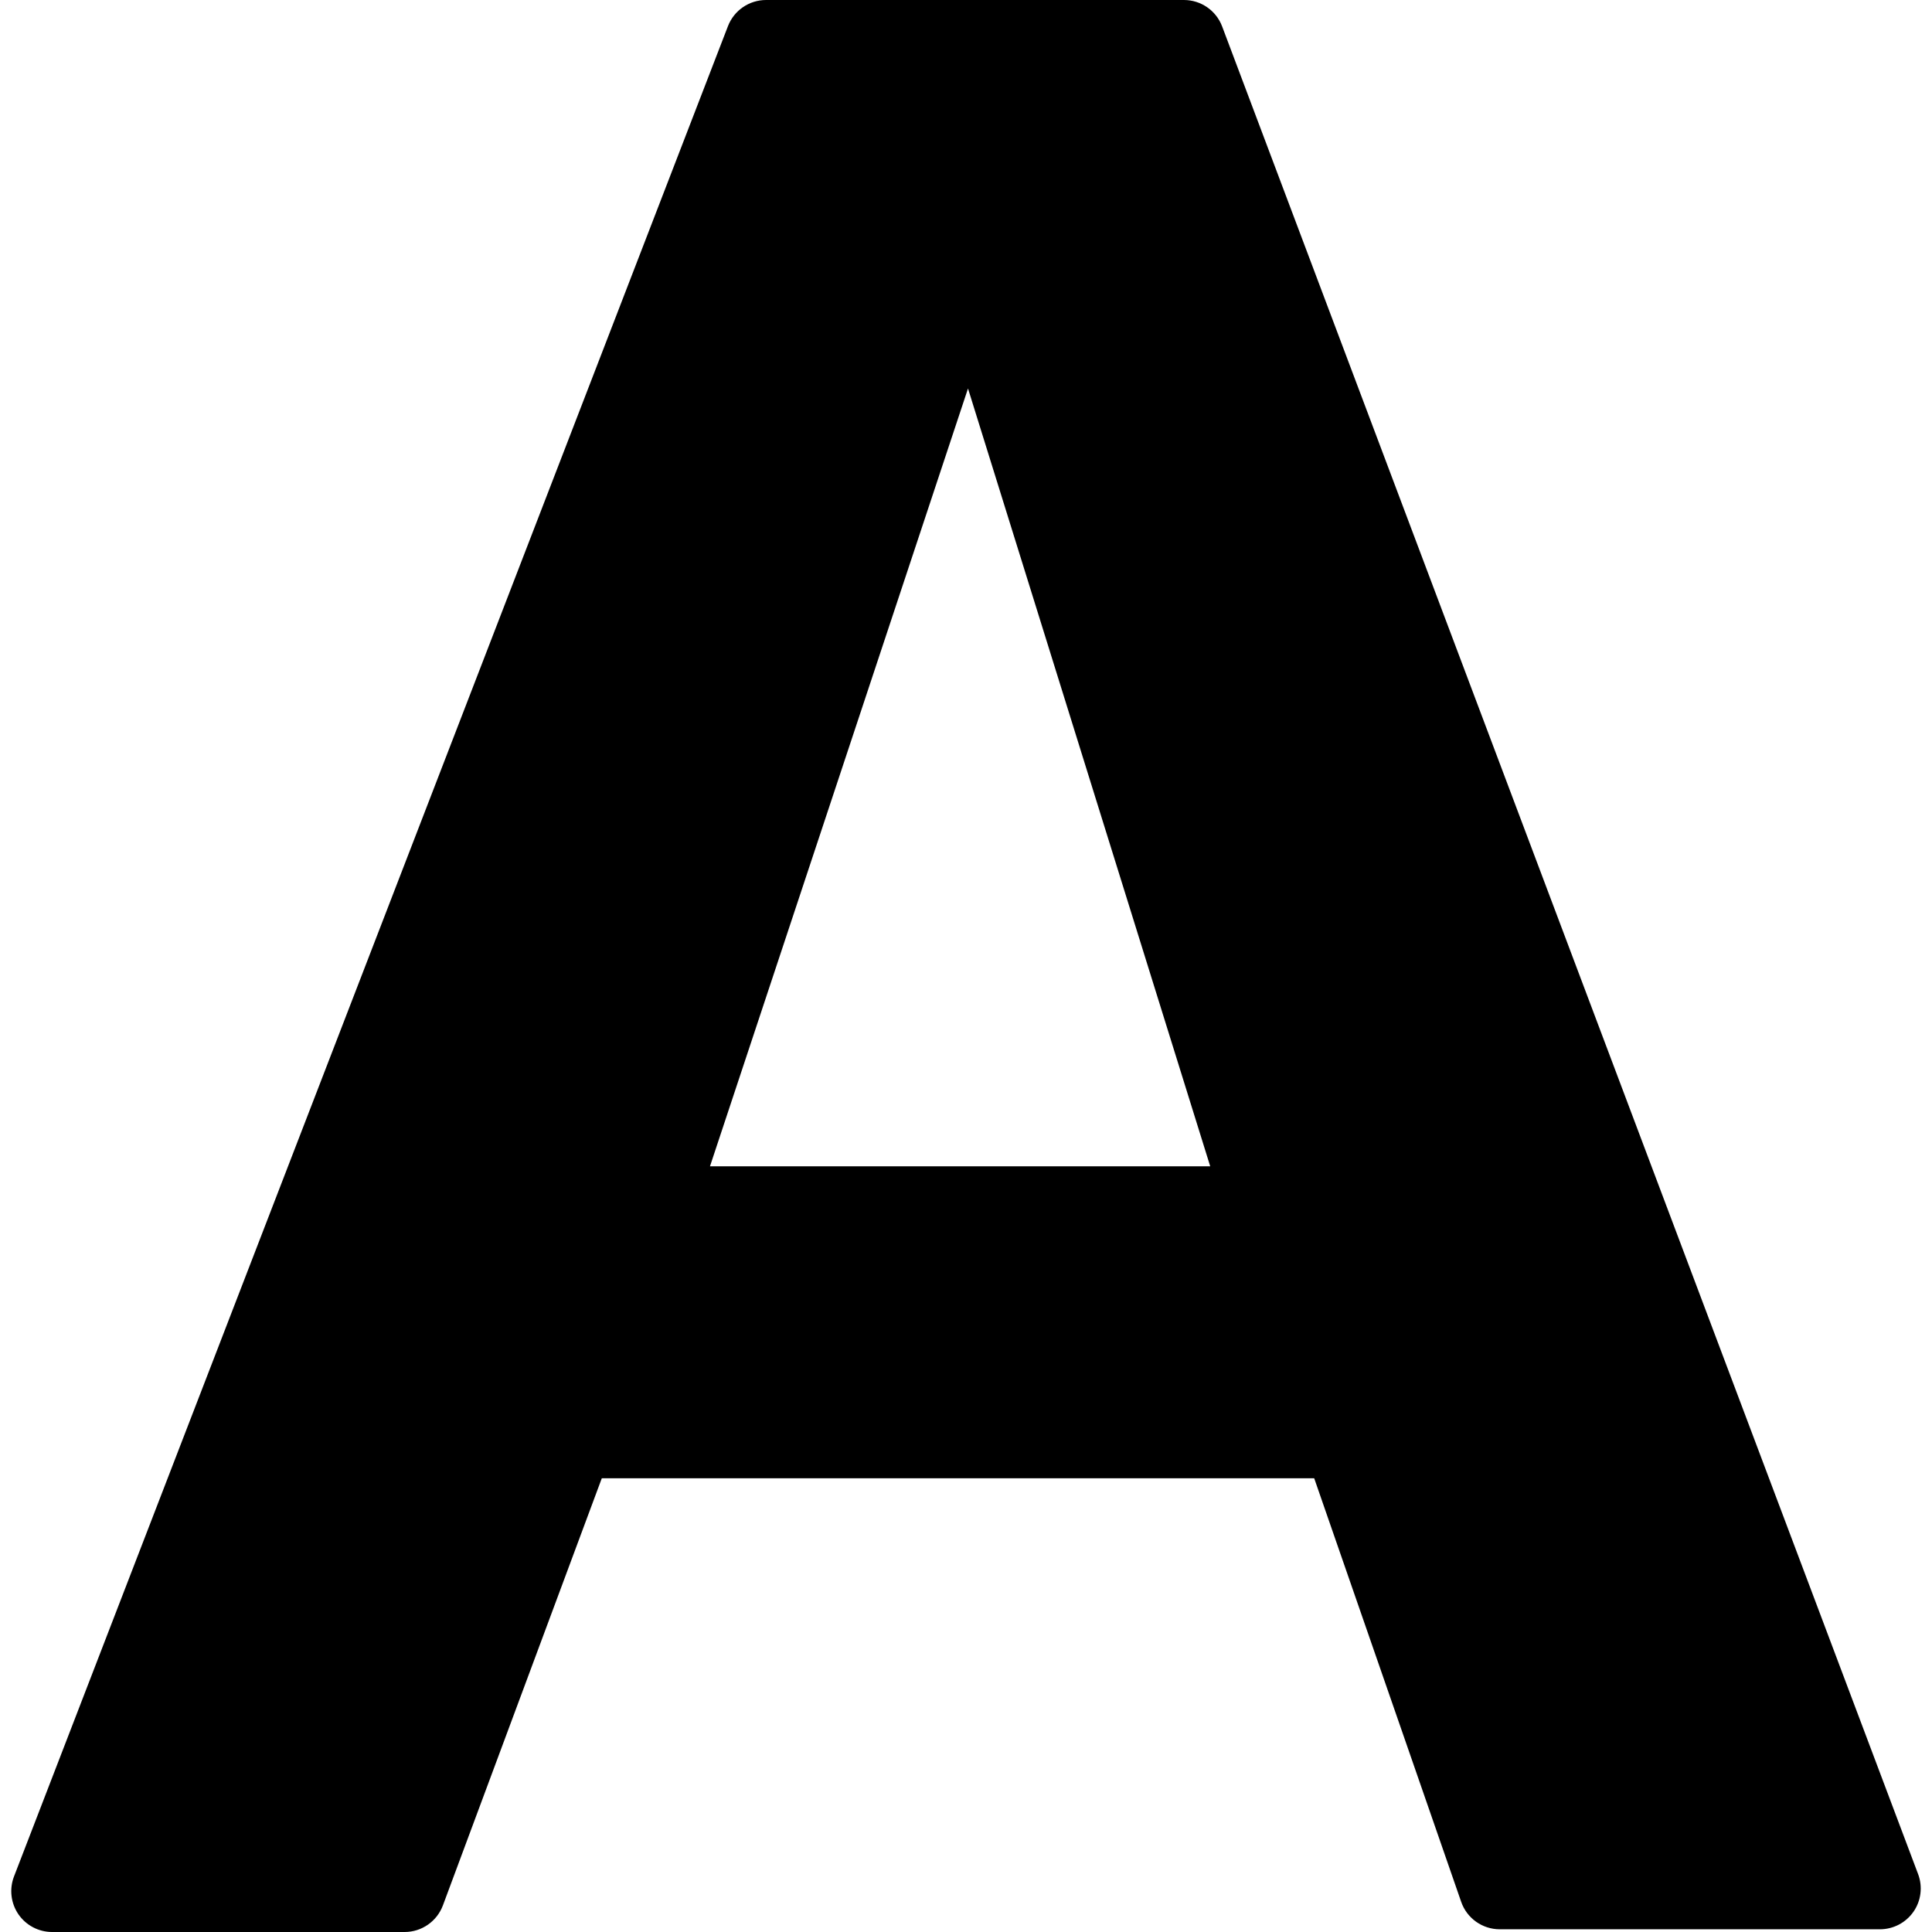
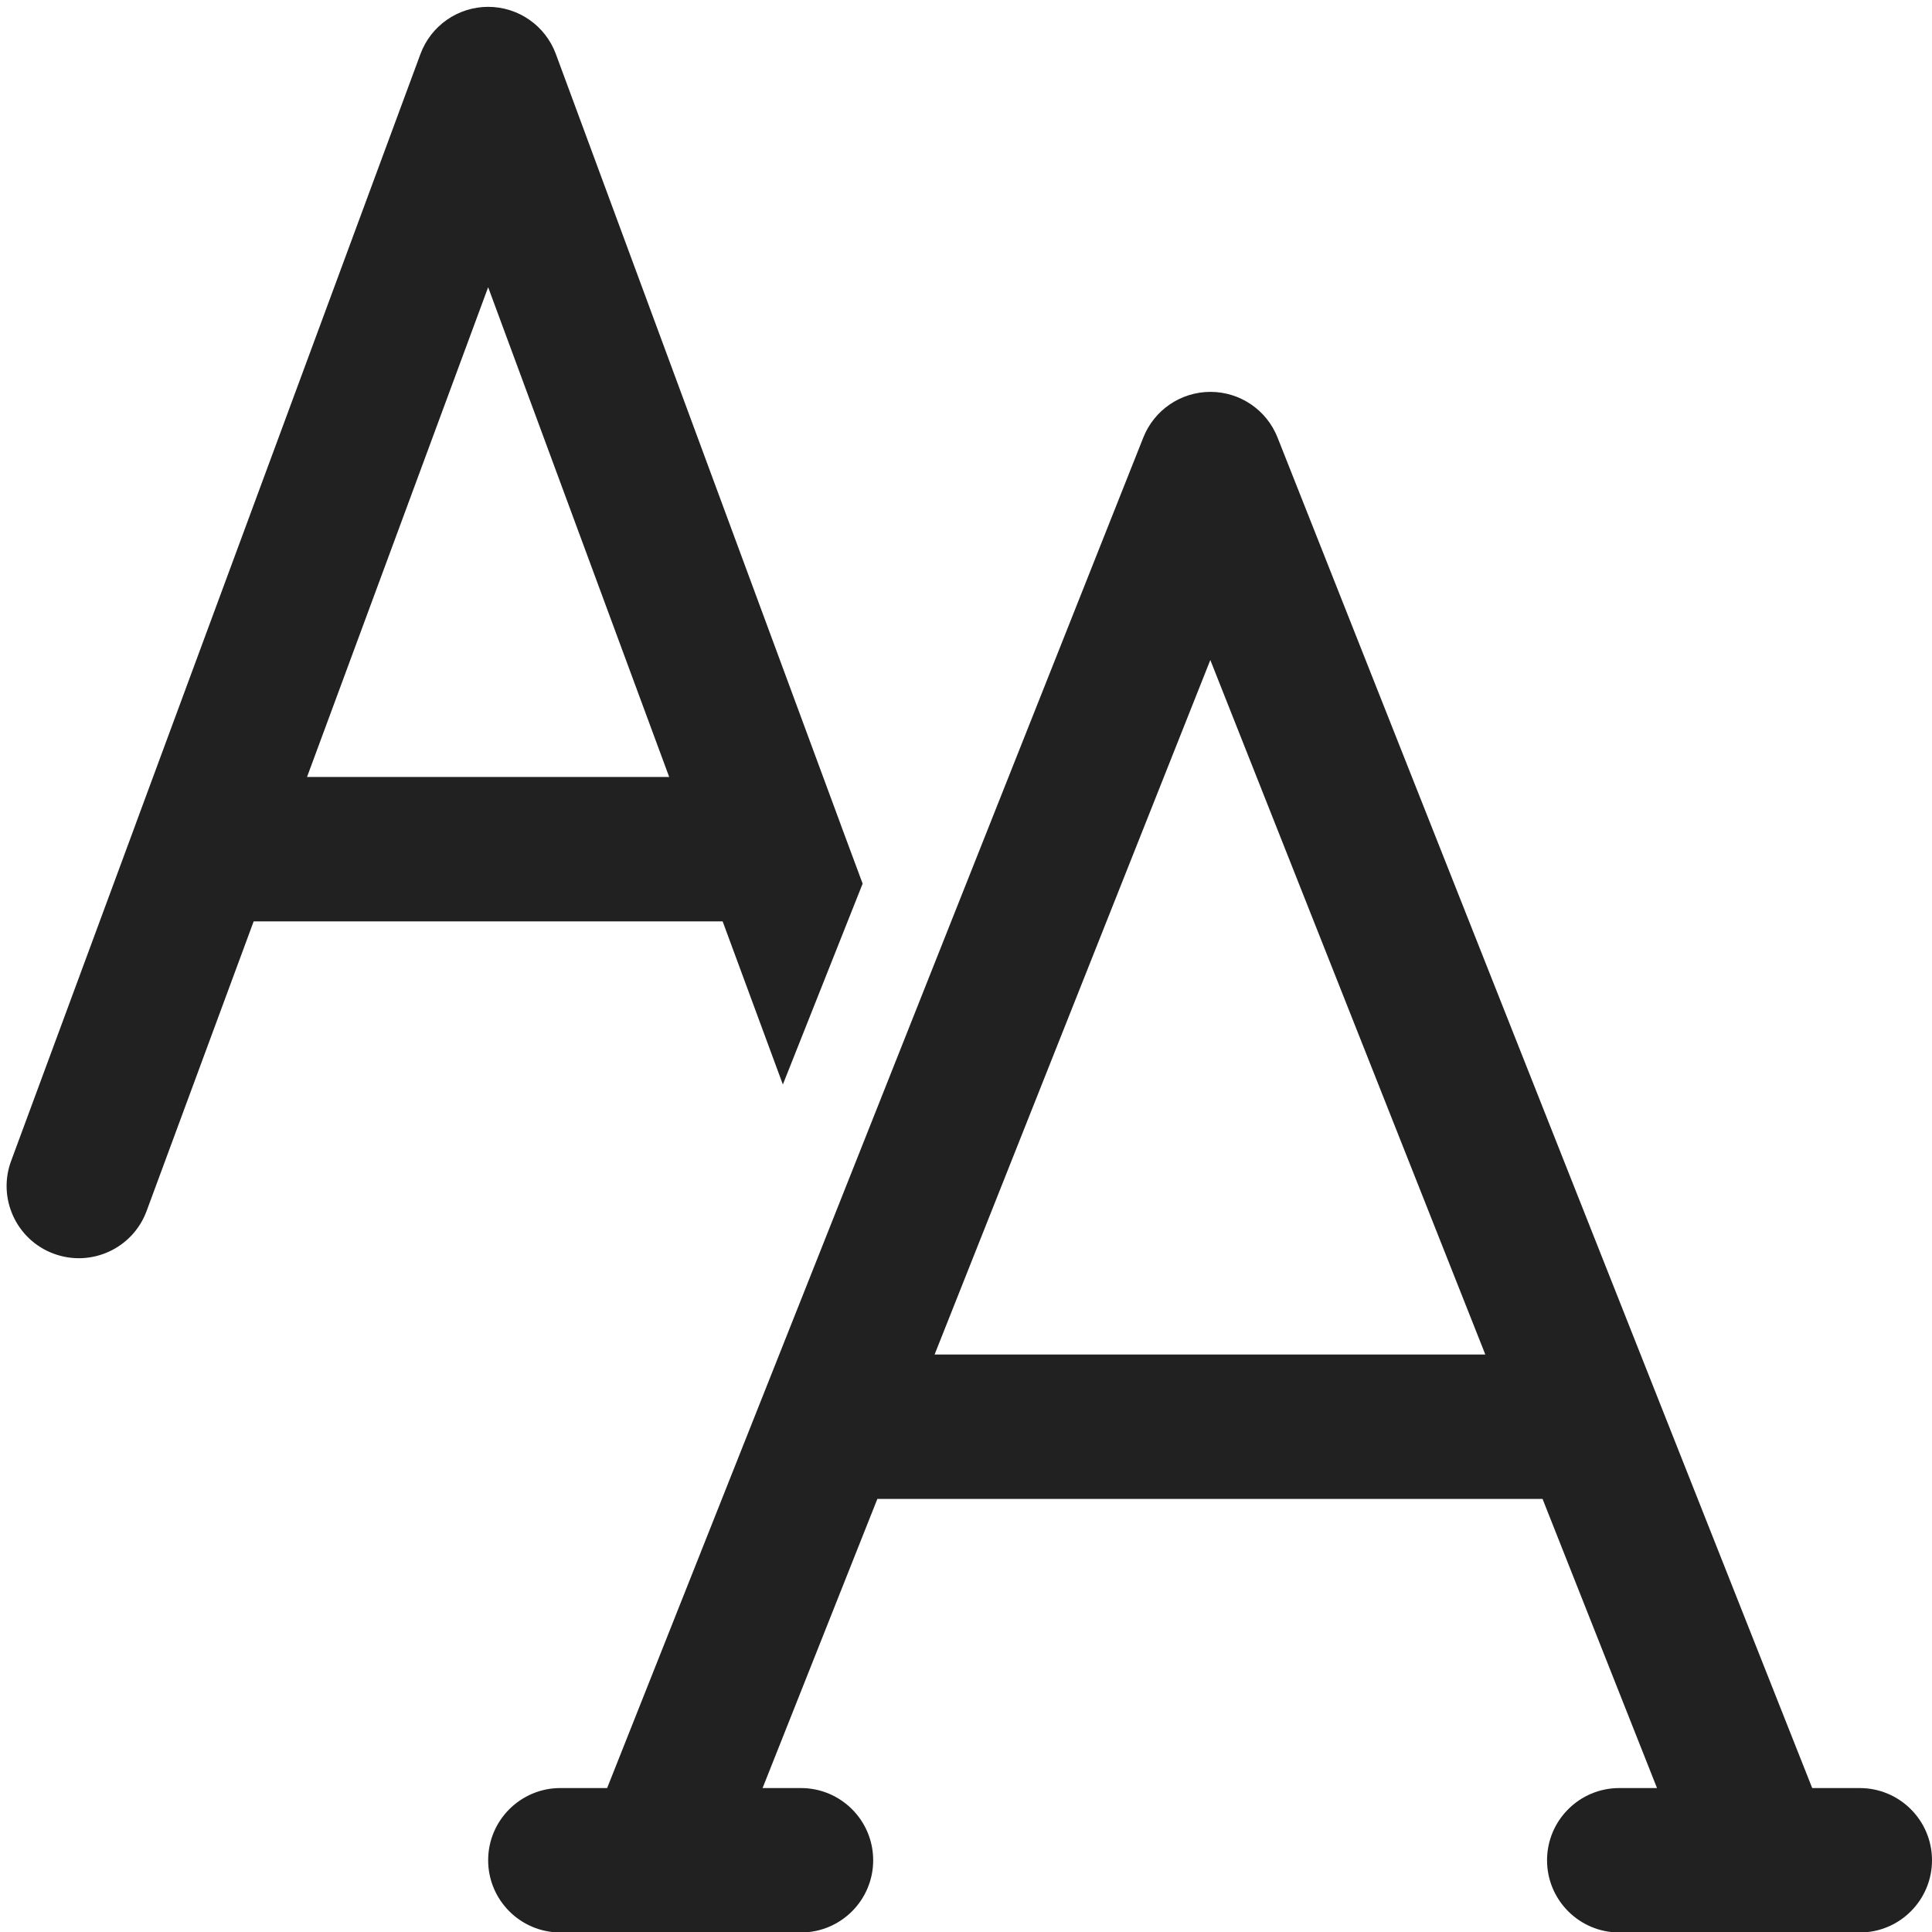
- <svg xmlns="http://www.w3.org/2000/svg" version="1.1" id="Capa_1" x="0px" y="0px" width="94.63px" height="94.63px" viewBox="0 0 94.63 94.63" style="enable-background:new 0 0 94.63 94.63;" xml:space="preserve">
-   <g>
-     <path d="M93.949,91.792L59.861,1.295C59.568,0.516,58.822,0,57.989,0H37.522c-0.827,0-1.568,0.509-1.866,1.28L0.686,91.91   c-0.237,0.615-0.156,1.308,0.216,1.852c0.373,0.543,0.99,0.868,1.649,0.868h17.268c0.835,0,1.583-0.521,1.875-1.304l7.782-20.92   H64.37l7.199,20.746c0.279,0.806,1.038,1.345,1.891,1.345h18.619c0.655,0,1.271-0.322,1.645-0.862   C94.098,93.096,94.181,92.406,93.949,91.792z M59.277,57.126H34.775l12.638-38.098L59.277,57.126z" />
-   </g>
-   <g>
- </g>
-   <g>
- </g>
-   <g>
- </g>
-   <g>
- </g>
-   <g>
- </g>
-   <g>
- </g>
-   <g>
- </g>
-   <g>
- </g>
-   <g>
- </g>
-   <g>
- </g>
-   <g>
- </g>
-   <g>
- </g>
-   <g>
- </g>
-   <g>
- </g>
-   <g>
- </g>
+ <svg xmlns="http://www.w3.org/2000/svg" width="24" height="24" viewBox="0 0 24 24" fill="none" version="1.1" id="svg4">
+   <defs id="defs8" />
+   <path d="m 6.064,0.085 c 0.375,1.196e-5 0.711,0.234 0.841,0.586 L 10.435,10.219 c 0.005,0.013 0.01,0.026 0.014,0.039 L 10.716,10.977 9.725,13.472 8.977,11.446 H 3.151 L 1.821,15.044 C 1.649,15.509 1.133,15.746 0.668,15.574 0.204,15.403 -0.034,14.887 0.138,14.422 l 1.54,-4.165 c 0.005,-0.013 0.009,-0.026 0.014,-0.039 L 5.223,0.671 C 5.353,0.319 5.689,0.085 6.064,0.085 Z M 3.814,9.652 H 8.313 L 6.064,3.568 Z M 14.203,5.434 c 0.136,-0.342 0.466,-0.566 0.834,-0.566 0.368,1.674e-4 0.698,0.225 0.833,0.567 l 6.642,16.777 h 0.591 c 0.495,0 0.897,0.402 0.897,0.897 0,0.495 -0.402,0.897 -0.897,0.897 h -1.184 c -0.004,0 -0.009,1.2e-4 -0.013,1.2e-4 -0.006,0 -0.013,0 -0.019,-1.2e-4 l -1.772,-1.19e-4 c -0.495,0 -0.897,-0.402 -0.897,-0.897 0,-0.495 0.402,-0.897 0.897,-0.897 h 0.469 l -1.422,-3.592 h -8.263 l -1.426,3.592 h 0.477 c 0.495,0 0.897,0.402 0.897,0.897 0,0.495 -0.402,0.897 -0.897,0.897 H 8.168 c -0.004,0 -0.008,1.2e-4 -0.012,1.2e-4 -0.007,0 -0.014,0 -0.022,-1.2e-4 l -1.173,-1.19e-4 c -0.495,0 -0.897,-0.402 -0.897,-0.897 1.19e-5,-0.495 0.402,-0.897 0.897,-0.897 h 0.581 z m 4.248,11.392 -3.416,-8.627 -3.425,8.627 z" fill="#212121" id="path2" style="stroke-width:1.196" />
</svg>
